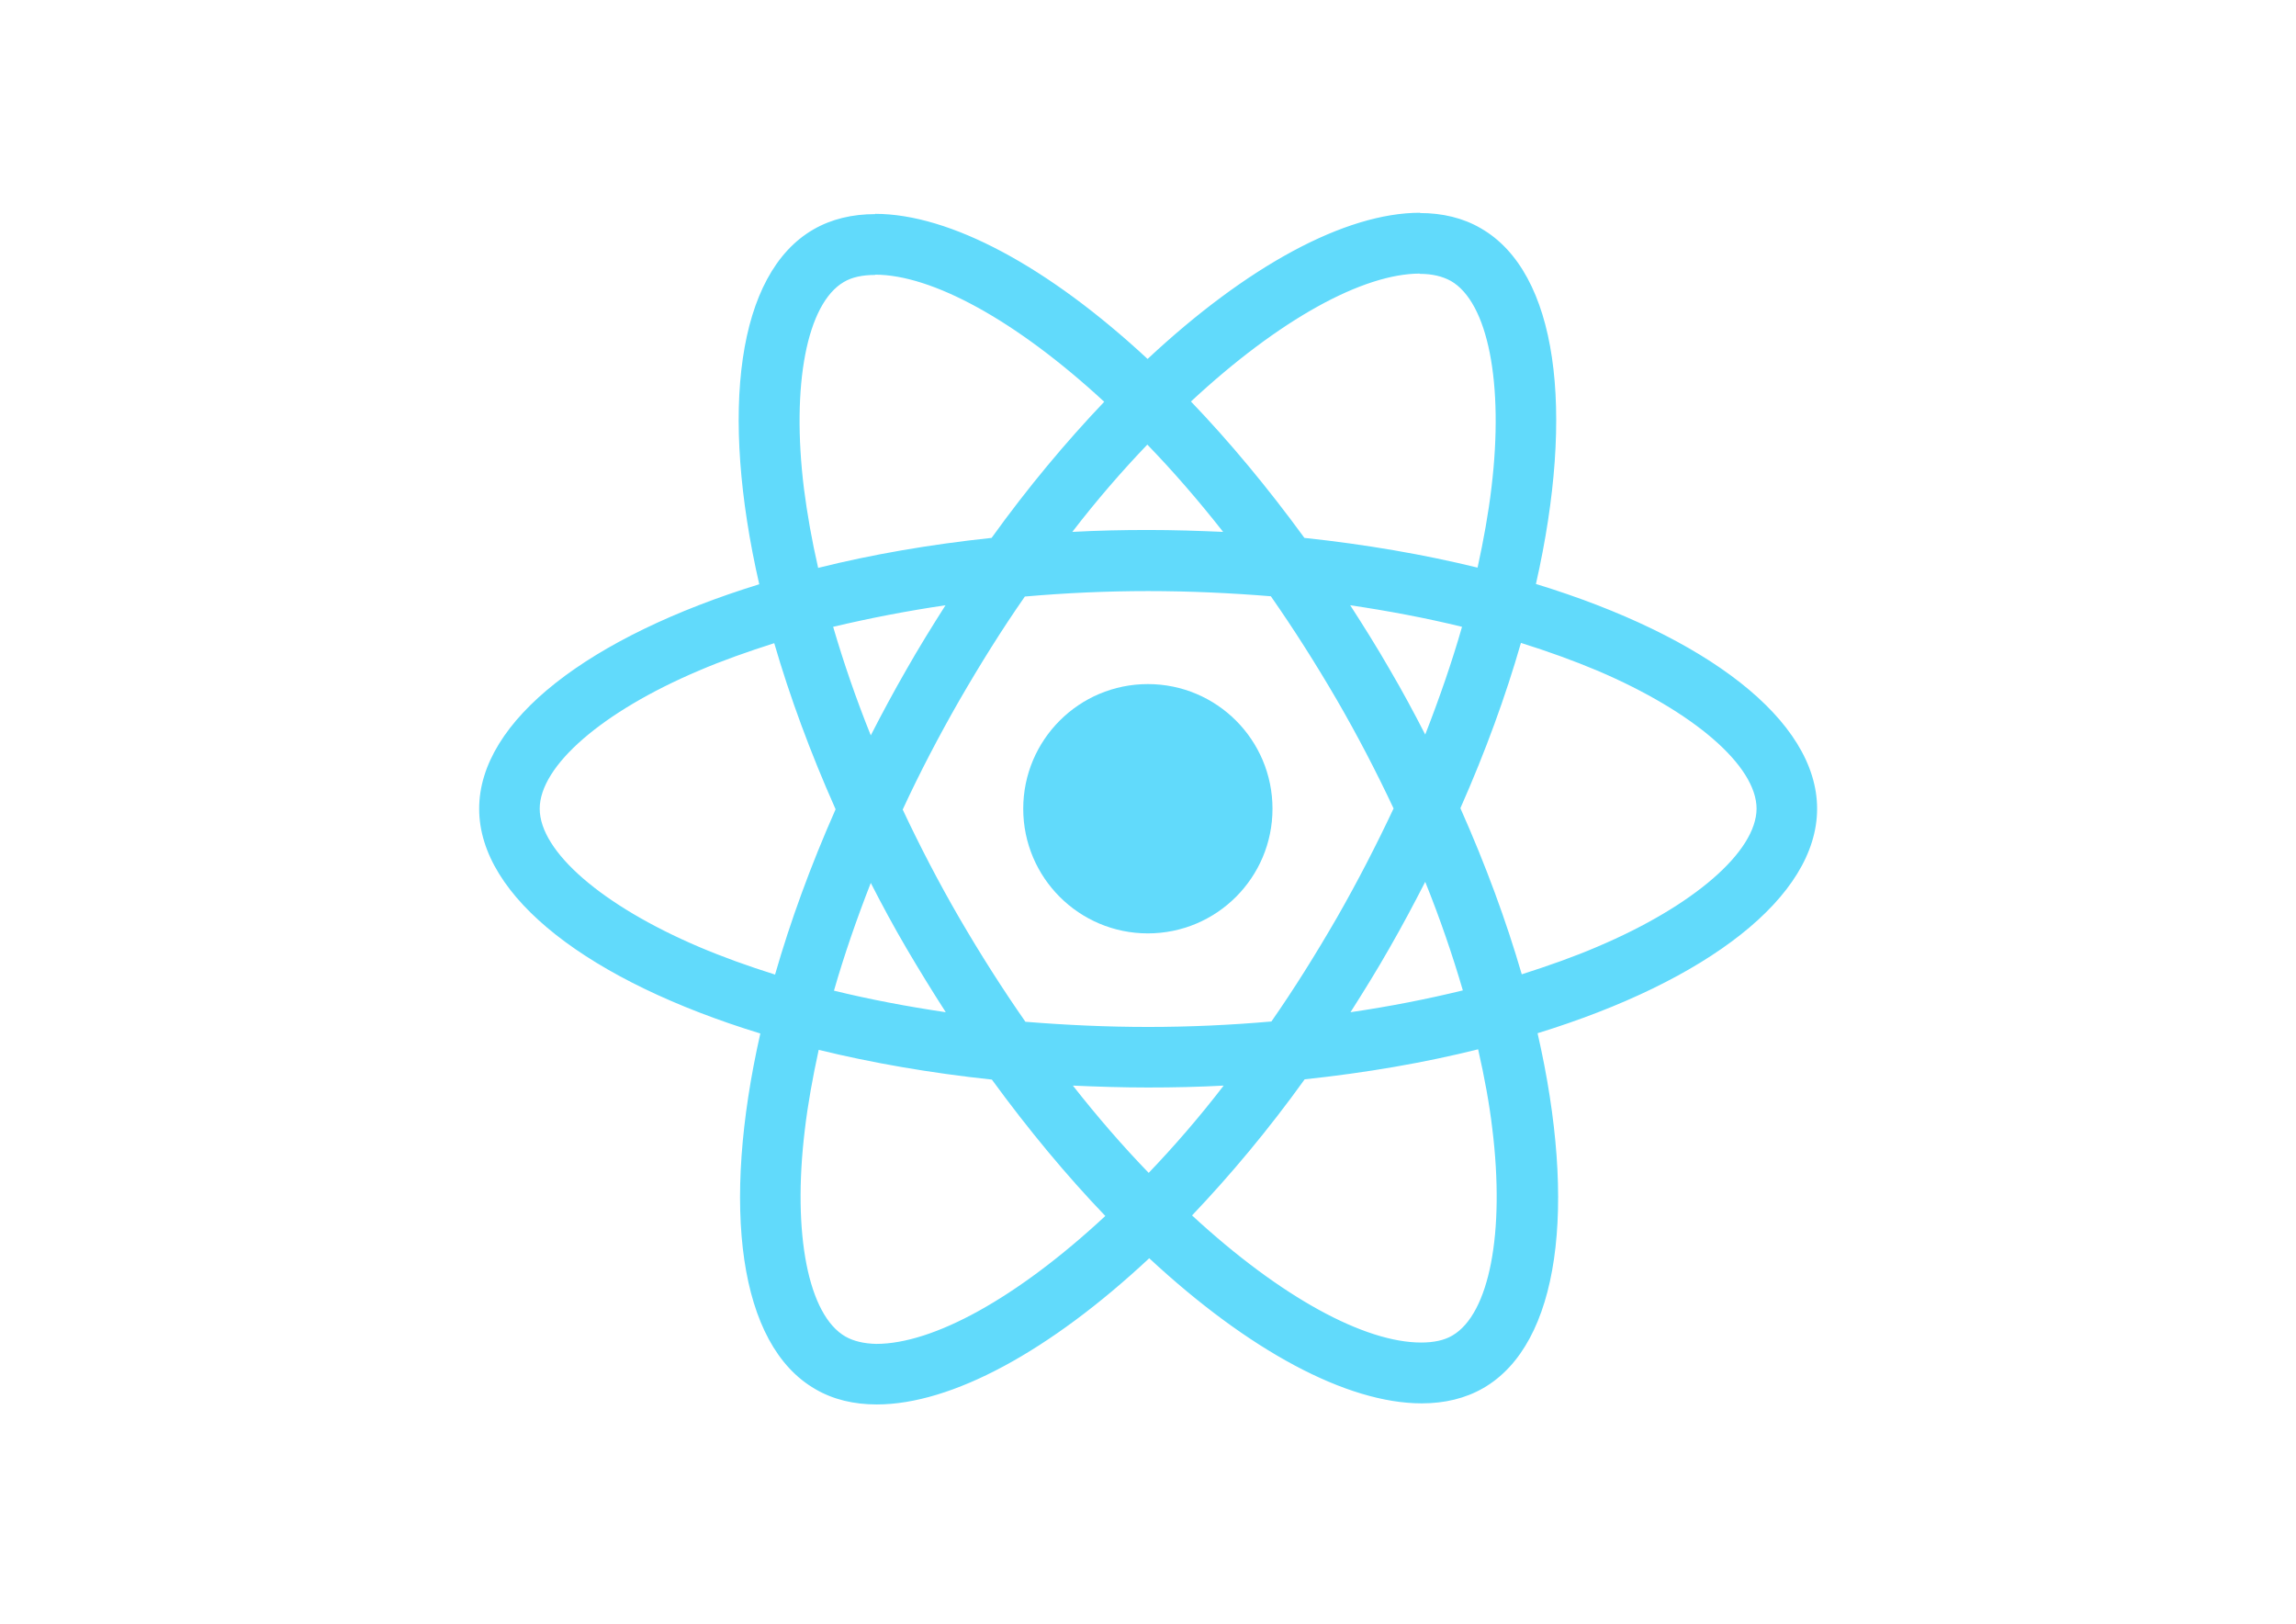
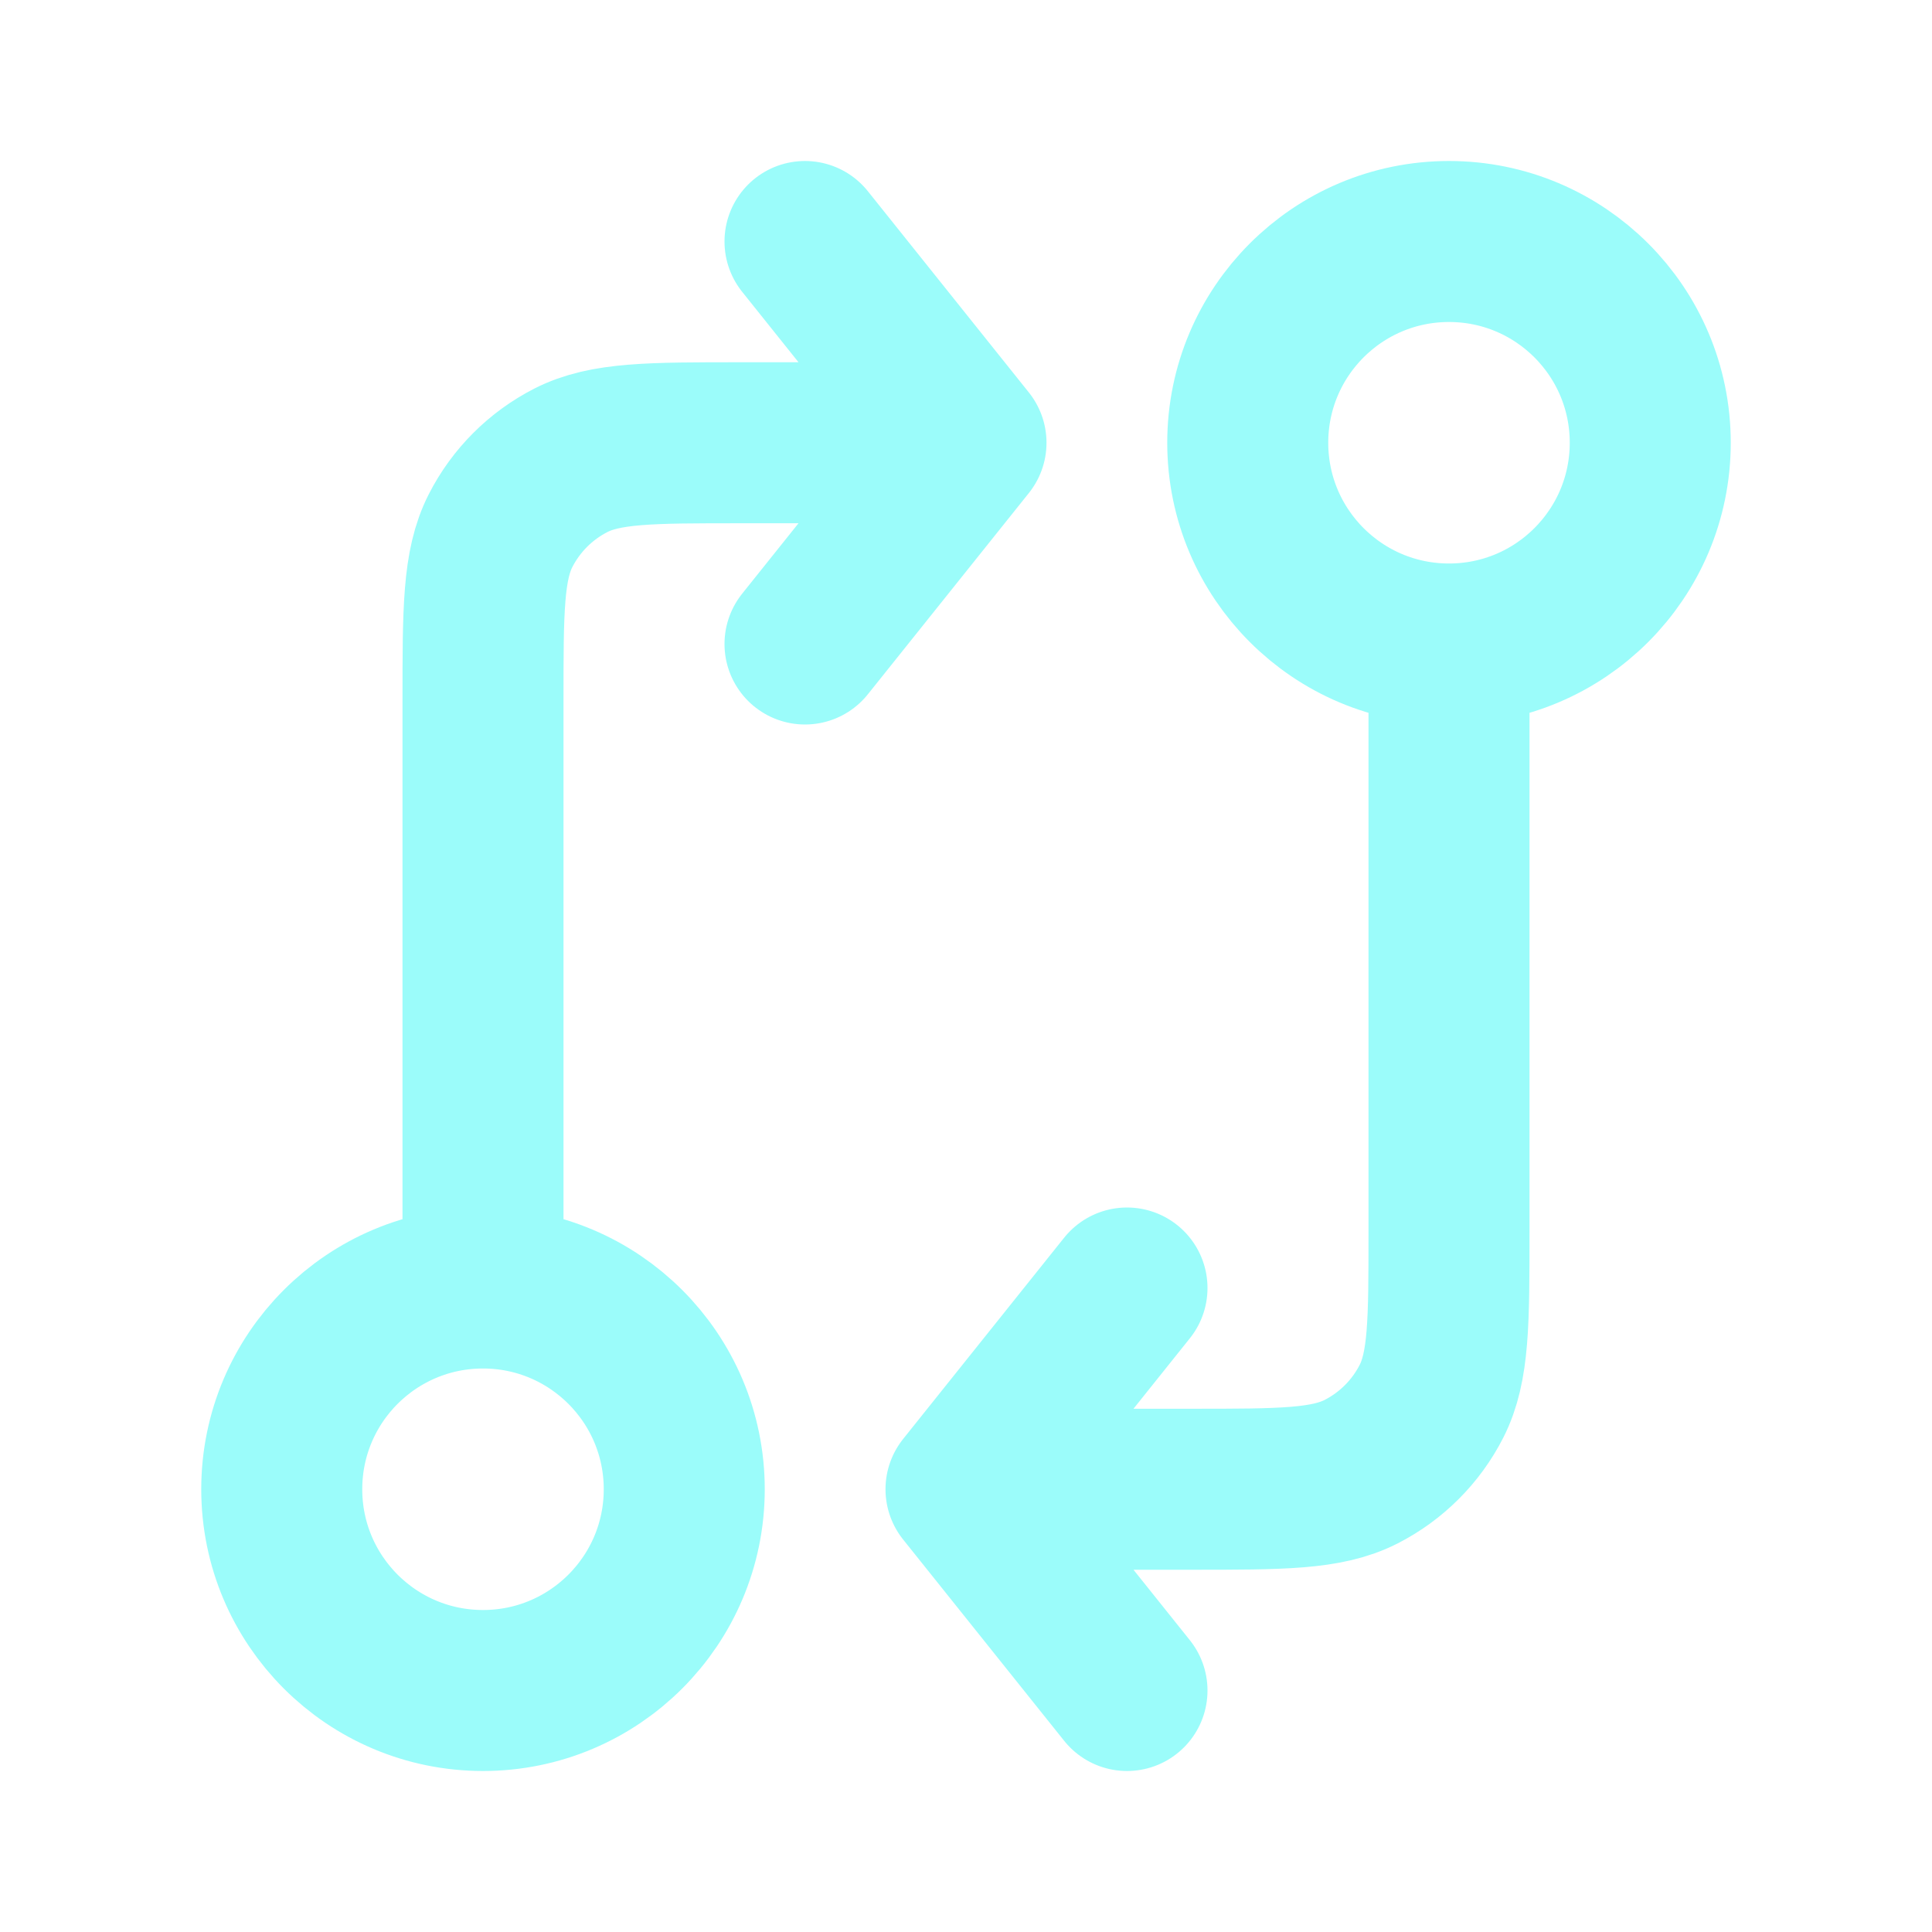
- <svg xmlns="http://www.w3.org/2000/svg" viewBox="0 0 841.9 595.3">
-   <g fill="#61DAFB">
-     <path d="M666.3 296.5c0-32.5-40.7-63.3-103.1-82.4 14.4-63.6 8-114.2-20.2-130.4-6.5-3.8-14.1-5.6-22.4-5.6v22.3c4.6 0 8.3.9 11.4 2.6 13.6 7.8 19.5 37.5 14.9 75.7-1.1 9.4-2.9 19.3-5.1 29.4-19.6-4.8-41-8.5-63.5-10.9-13.5-18.5-27.5-35.3-41.6-50 32.6-30.3 63.2-46.9 84-46.9V78c-27.5 0-63.5 19.6-99.9 53.6-36.4-33.8-72.4-53.2-99.9-53.2v22.3c20.7 0 51.4 16.5 84 46.6-14 14.7-28 31.4-41.3 49.9-22.6 2.4-44 6.1-63.6 11-2.3-10-4-19.7-5.2-29-4.7-38.2 1.1-67.9 14.6-75.8 3-1.8 6.9-2.6 11.5-2.6V78.5c-8.4 0-16 1.8-22.6 5.6-28.1 16.2-34.4 66.7-19.9 130.1-62.2 19.2-102.7 49.9-102.7 82.3 0 32.5 40.7 63.3 103.1 82.4-14.4 63.6-8 114.2 20.2 130.4 6.5 3.8 14.1 5.6 22.5 5.6 27.5 0 63.5-19.6 99.9-53.6 36.4 33.8 72.4 53.2 99.9 53.2 8.4 0 16-1.8 22.6-5.6 28.1-16.2 34.4-66.7 19.9-130.1 62-19.1 102.5-49.9 102.5-82.3zm-130.2-66.7c-3.7 12.9-8.3 26.2-13.5 39.5-4.1-8-8.4-16-13.1-24-4.6-8-9.5-15.8-14.4-23.4 14.2 2.1 27.9 4.7 41 7.9zm-45.8 106.5c-7.8 13.5-15.8 26.3-24.1 38.2-14.9 1.3-30 2-45.2 2-15.1 0-30.2-.7-45-1.9-8.3-11.9-16.4-24.6-24.2-38-7.6-13.1-14.5-26.4-20.8-39.8 6.2-13.4 13.2-26.8 20.7-39.9 7.8-13.5 15.8-26.3 24.1-38.2 14.9-1.3 30-2 45.2-2 15.1 0 30.2.7 45 1.9 8.3 11.9 16.4 24.6 24.2 38 7.6 13.1 14.5 26.4 20.8 39.8-6.3 13.4-13.2 26.8-20.7 39.9zm32.3-13c5.4 13.4 10 26.8 13.8 39.8-13.1 3.2-26.9 5.9-41.2 8 4.9-7.7 9.8-15.6 14.4-23.7 4.6-8 8.9-16.1 13-24.1zM421.2 430c-9.3-9.6-18.6-20.3-27.8-32 9 .4 18.2.7 27.5.7 9.4 0 18.7-.2 27.8-.7-9 11.7-18.3 22.4-27.5 32zm-74.4-58.9c-14.2-2.1-27.9-4.7-41-7.9 3.7-12.9 8.3-26.2 13.5-39.5 4.1 8 8.4 16 13.1 24 4.7 8 9.5 15.8 14.4 23.4zM420.7 163c9.3 9.6 18.6 20.3 27.8 32-9-.4-18.2-.7-27.5-.7-9.4 0-18.7.2-27.8.7 9-11.7 18.3-22.4 27.5-32zm-74 58.9c-4.9 7.7-9.8 15.6-14.4 23.7-4.6 8-8.9 16-13 24-5.4-13.4-10-26.8-13.8-39.8 13.1-3.1 26.9-5.8 41.2-7.9zm-90.5 125.2c-35.4-15.1-58.3-34.9-58.3-50.6 0-15.7 22.9-35.6 58.3-50.6 8.6-3.7 18-7 27.7-10.1 5.7 19.6 13.2 40 22.5 60.9-9.2 20.8-16.6 41.1-22.2 60.6-9.9-3.1-19.3-6.5-28-10.2zM310 490c-13.6-7.8-19.5-37.5-14.9-75.7 1.1-9.4 2.9-19.3 5.1-29.4 19.6 4.8 41 8.5 63.5 10.9 13.5 18.5 27.5 35.3 41.6 50-32.6 30.3-63.2 46.9-84 46.9-4.5-.1-8.3-1-11.3-2.7zm237.2-76.2c4.7 38.2-1.1 67.9-14.6 75.8-3 1.8-6.9 2.6-11.5 2.6-20.7 0-51.4-16.5-84-46.6 14-14.7 28-31.4 41.3-49.9 22.6-2.4 44-6.1 63.6-11 2.3 10.1 4.1 19.8 5.2 29.1zm38.5-66.7c-8.6 3.7-18 7-27.7 10.1-5.7-19.6-13.2-40-22.5-60.9 9.2-20.8 16.6-41.1 22.2-60.6 9.9 3.1 19.3 6.5 28.1 10.2 35.4 15.1 58.3 34.9 58.3 50.6-.1 15.7-23 35.6-58.4 50.6zM320.8 78.4z" />
-     <circle cx="420.9" cy="296.5" r="45.7" />
-     <path d="M520.5 78.1z" />
+ <svg xmlns="http://www.w3.org/2000/svg" width="800px" height="800px" viewBox="0 0 24 24" fill="none">
+   <g id="SVGRepo_bgCarrier" stroke-width="0" />
+   <g id="SVGRepo_tracerCarrier" stroke-linecap="round" stroke-linejoin="round" />
+   <g id="SVGRepo_iconCarrier">
+     <path d="M18 8V15.3C18 16.42 18 16.98 17.782 17.408C17.59 17.784 17.284 18.09 16.908 18.282C16.48 18.5 15.92 18.5 14.8 18.5H12M18 8C19.381 8 20.5 6.881 20.5 5.5C20.5 4.119 19.381 3 18 3C16.619 3 15.5 4.119 15.5 5.5C15.5 6.881 16.619 8 18 8ZM12 18.5L14 16M12 18.5L14 21M6 16V8.7C6 7.58 6 7.02 6.218 6.592C6.41 6.216 6.716 5.91 7.092 5.718C7.52 5.5 8.08 5.5 9.2 5.5H12M6 16C4.619 16 3.5 17.119 3.5 18.5C3.5 19.881 4.619 21 6 21C7.381 21 8.5 19.881 8.5 18.5C8.5 17.119 7.381 16 6 16ZM12 5.5L10 8M12 5.5L10 3" stroke="#9BFCFA" stroke-width="2" stroke-linecap="round" stroke-linejoin="round" />
  </g>
</svg>
